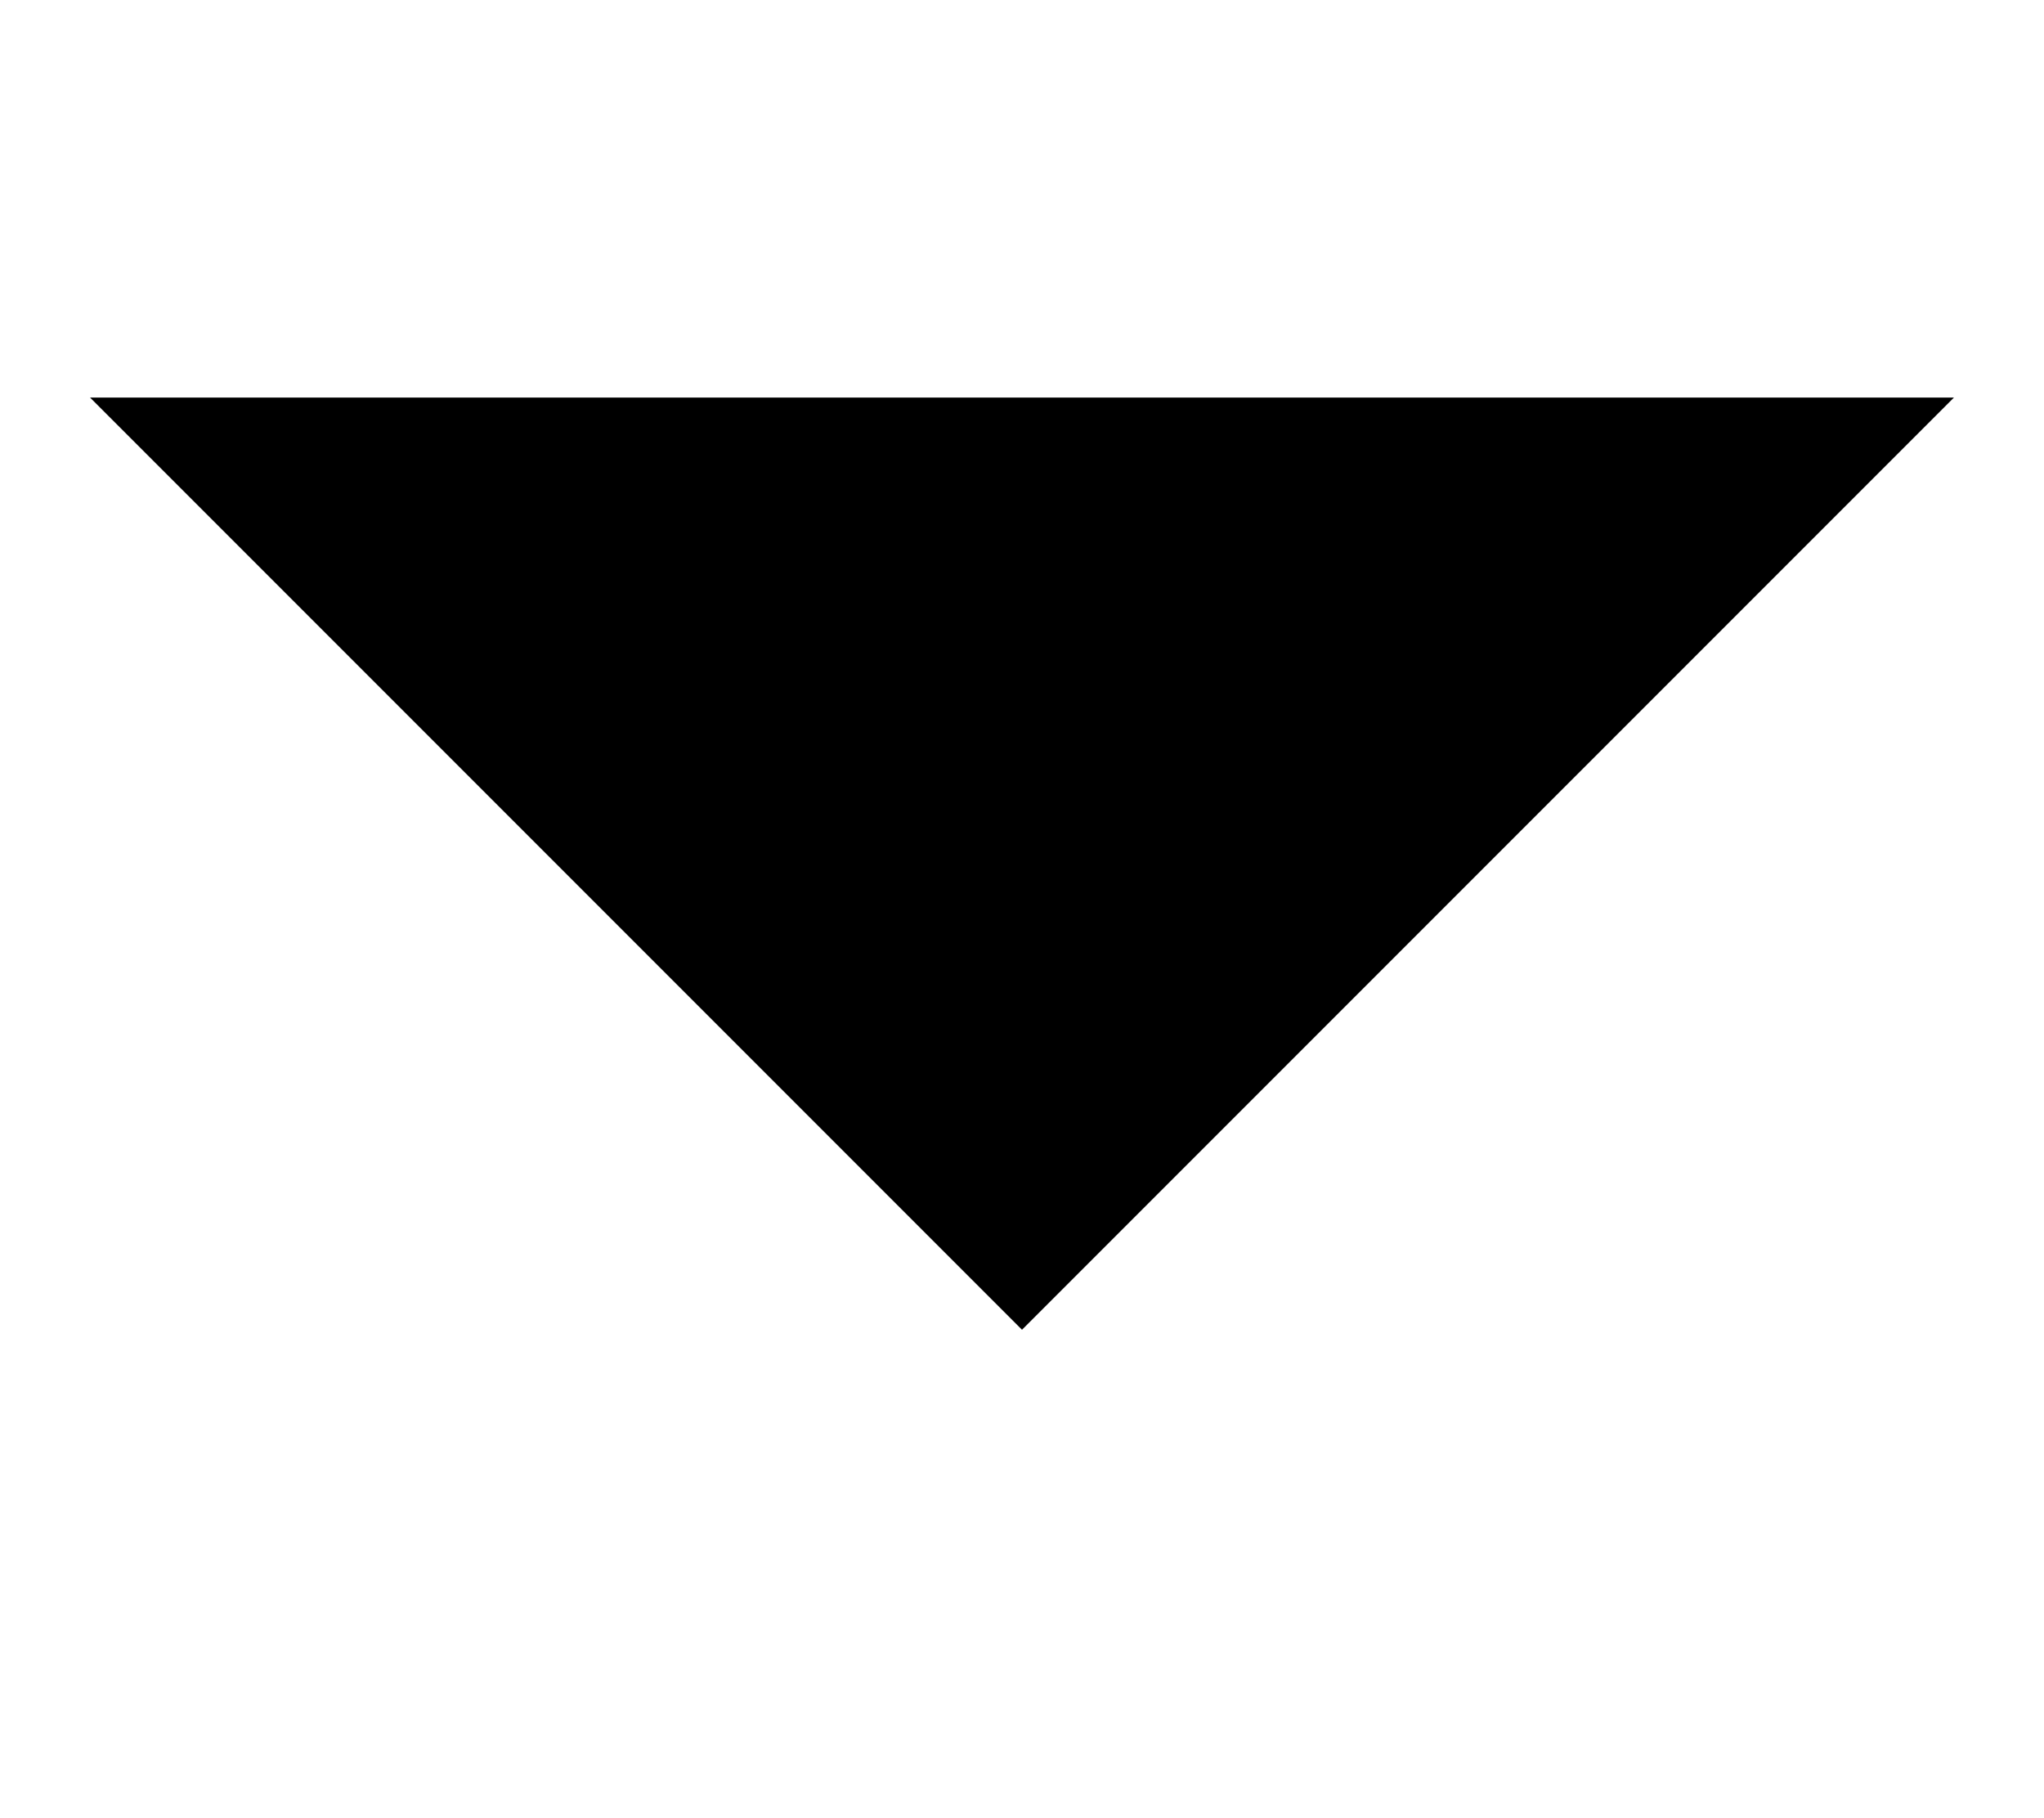
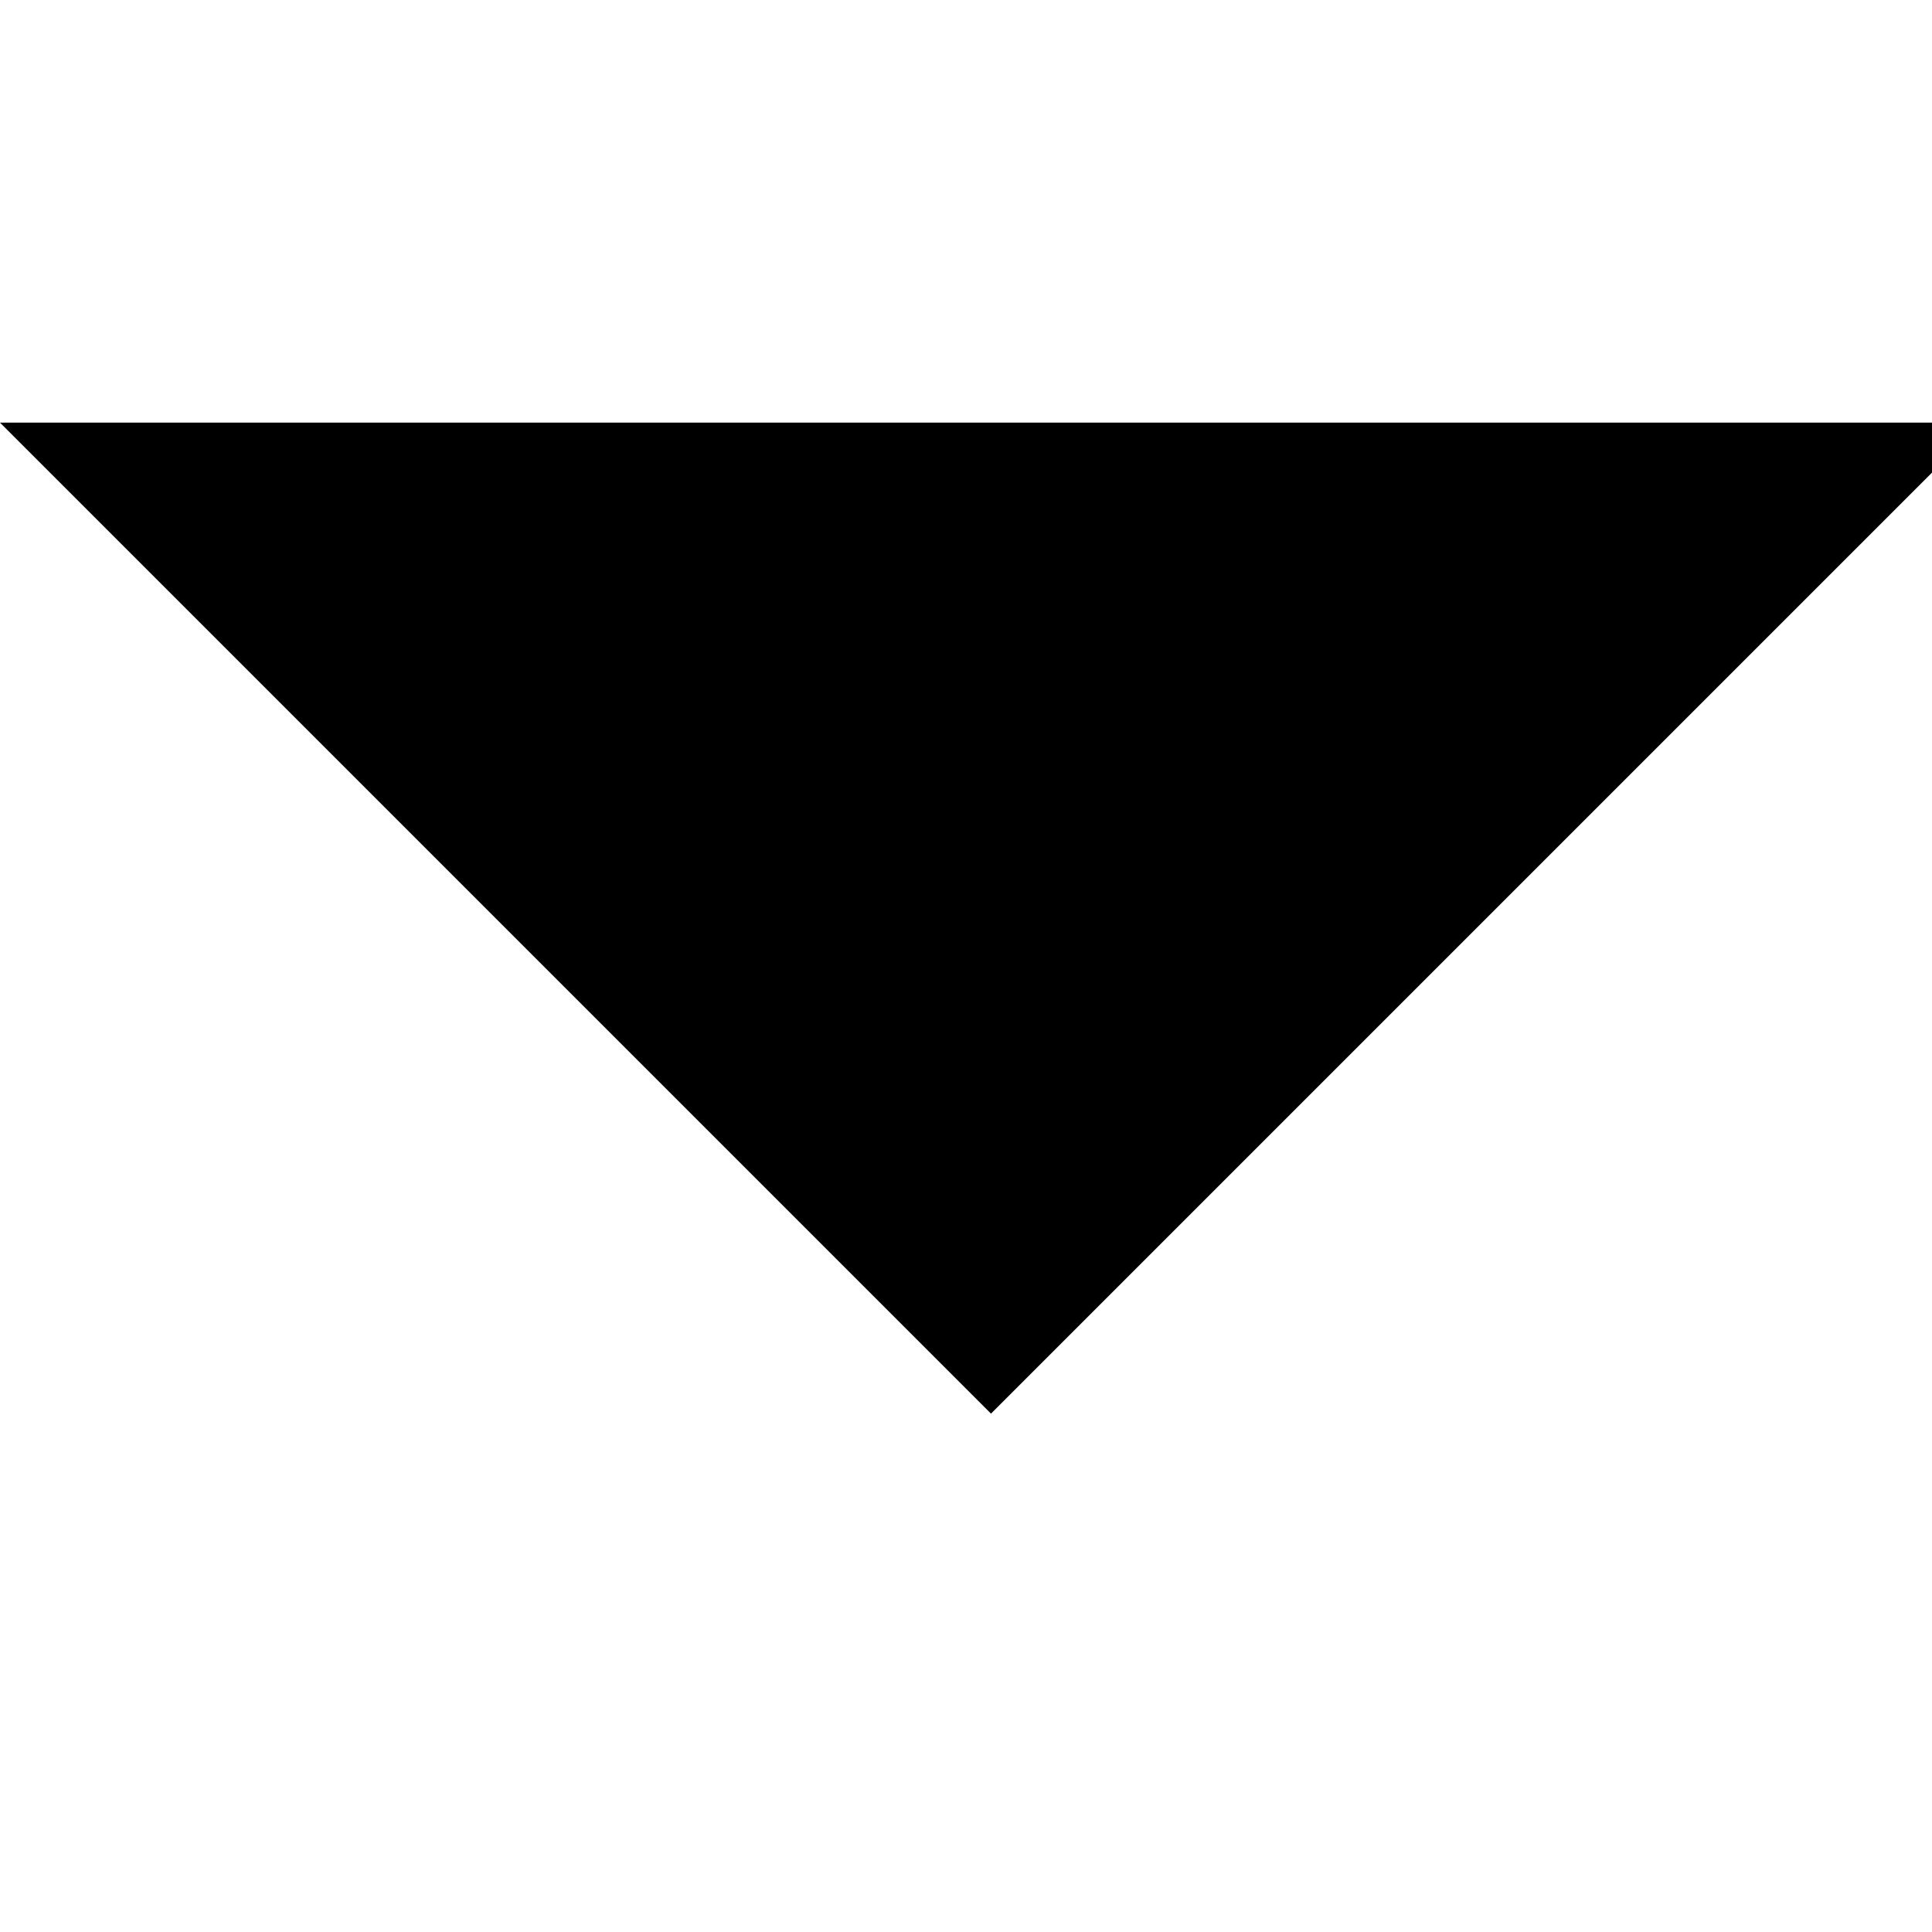
- <svg xmlns="http://www.w3.org/2000/svg" width="18" height="16" viewBox="0 0 18 16" fill="none">
-   <path fill-rule="evenodd" clip-rule="evenodd" d="M16 4L9 11L2 4H16Z" fill="black" stroke="black" />
+ <svg xmlns="http://www.w3.org/2000/svg" width="16" height="16" viewBox="0 0 16 16" fill="none">
+   <path fill-rule="evenodd" clip-rule="evenodd" d="M15.207 4L8.207 11L1.207 4H15.207Z" fill="black" stroke="black" />
</svg>
